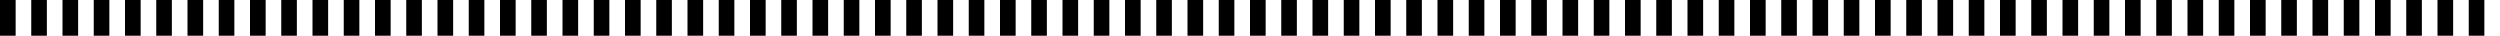
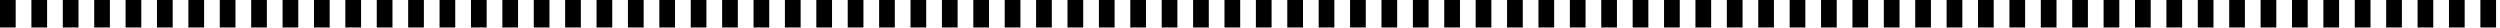
- <svg xmlns="http://www.w3.org/2000/svg" width="1120" height="16">
+ <svg xmlns="http://www.w3.org/2000/svg" width="1456" height="16">
  <g transform="scale(16 16)">
-     <path d="M 0.0 0 L 0.438 0 L 0.438 1 L 0.0 1 Z" />
-     <path d="M 0.875 0 L 1.312 0 L 1.312 1 L 0.875 1 Z" />
-     <path d="M 1.75 0 L 2.188 0 L 2.188 1 L 1.75 1 Z" />
-     <path d="M 2.625 0 L 3.062 0 L 3.062 1 L 2.625 1 Z" />
-     <path d="M 3.5 0 L 3.938 0 L 3.938 1 L 3.5 1 Z" />
-     <path d="M 4.375 0 L 4.812 0 L 4.812 1 L 4.375 1 Z" />
-     <path d="M 5.25 0 L 5.688 0 L 5.688 1 L 5.25 1 Z" />
-     <path d="M 6.125 0 L 6.562 0 L 6.562 1 L 6.125 1 Z" />
-     <path d="M 7.0 0 L 7.438 0 L 7.438 1 L 7.0 1 Z" />
-     <path d="M 7.875 0 L 8.312 0 L 8.312 1 L 7.875 1 Z" />
-     <path d="M 8.75 0 L 9.188 0 L 9.188 1 L 8.75 1 Z" />
-     <path d="M 9.625 0 L 10.062 0 L 10.062 1 L 9.625 1 Z" />
-     <path d="M 10.5 0 L 10.938 0 L 10.938 1 L 10.5 1 Z" />
-     <path d="M 11.375 0 L 11.812 0 L 11.812 1 L 11.375 1 Z" />
-     <path d="M 12.25 0 L 12.688 0 L 12.688 1 L 12.25 1 Z" />
-     <path d="M 13.125 0 L 13.562 0 L 13.562 1 L 13.125 1 Z" />
-     <path d="M 14.0 0 L 14.438 0 L 14.438 1 L 14.0 1 Z" />
-     <path d="M 14.875 0 L 15.312 0 L 15.312 1 L 14.875 1 Z" />
-     <path d="M 15.75 0 L 16.188 0 L 16.188 1 L 15.75 1 Z" />
-     <path d="M 16.625 0 L 17.062 0 L 17.062 1 L 16.625 1 Z" />
-     <path d="M 17.5 0 L 17.938 0 L 17.938 1 L 17.5 1 Z" />
-     <path d="M 18.375 0 L 18.812 0 L 18.812 1 L 18.375 1 Z" />
-     <path d="M 19.25 0 L 19.688 0 L 19.688 1 L 19.25 1 Z" />
-     <path d="M 20.125 0 L 20.562 0 L 20.562 1 L 20.125 1 Z" />
-     <path d="M 21.0 0 L 21.438 0 L 21.438 1 L 21.0 1 Z" />
-     <path d="M 21.875 0 L 22.312 0 L 22.312 1 L 21.875 1 Z" />
-     <path d="M 22.75 0 L 23.188 0 L 23.188 1 L 22.75 1 Z" />
-     <path d="M 23.625 0 L 24.062 0 L 24.062 1 L 23.625 1 Z" />
-     <path d="M 24.5 0 L 24.938 0 L 24.938 1 L 24.5 1 Z" />
-     <path d="M 25.375 0 L 25.812 0 L 25.812 1 L 25.375 1 Z" />
-     <path d="M 26.25 0 L 26.688 0 L 26.688 1 L 26.25 1 Z" />
-     <path d="M 27.125 0 L 27.562 0 L 27.562 1 L 27.125 1 Z" />
-     <path d="M 28.0 0 L 28.438 0 L 28.438 1 L 28.0 1 Z" />
-     <path d="M 28.875 0 L 29.312 0 L 29.312 1 L 28.875 1 Z" />
-     <path d="M 29.75 0 L 30.188 0 L 30.188 1 L 29.75 1 Z" />
-     <path d="M 30.625 0 L 31.062 0 L 31.062 1 L 30.625 1 Z" />
-     <path d="M 31.5 0 L 31.938 0 L 31.938 1 L 31.5 1 Z" />
-     <path d="M 32.375 0 L 32.812 0 L 32.812 1 L 32.375 1 Z" />
-     <path d="M 33.25 0 L 33.688 0 L 33.688 1 L 33.25 1 Z" />
-     <path d="M 34.125 0 L 34.562 0 L 34.562 1 L 34.125 1 Z" />
-     <path d="M 35.0 0 L 35.438 0 L 35.438 1 L 35.0 1 Z" />
-     <path d="M 35.875 0 L 36.312 0 L 36.312 1 L 35.875 1 Z" />
-     <path d="M 36.75 0 L 37.188 0 L 37.188 1 L 36.75 1 Z" />
-     <path d="M 37.625 0 L 38.062 0 L 38.062 1 L 37.625 1 Z" />
-     <path d="M 38.5 0 L 38.938 0 L 38.938 1 L 38.5 1 Z" />
-     <path d="M 39.375 0 L 39.812 0 L 39.812 1 L 39.375 1 Z" />
-     <path d="M 40.25 0 L 40.688 0 L 40.688 1 L 40.25 1 Z" />
-     <path d="M 41.125 0 L 41.562 0 L 41.562 1 L 41.125 1 Z" />
-     <path d="M 42.0 0 L 42.438 0 L 42.438 1 L 42.0 1 Z" />
-     <path d="M 42.875 0 L 43.312 0 L 43.312 1 L 42.875 1 Z" />
-     <path d="M 43.75 0 L 44.188 0 L 44.188 1 L 43.75 1 Z" />
-     <path d="M 44.625 0 L 45.062 0 L 45.062 1 L 44.625 1 Z" />
-     <path d="M 45.5 0 L 45.938 0 L 45.938 1 L 45.5 1 Z" />
-     <path d="M 46.375 0 L 46.812 0 L 46.812 1 L 46.375 1 Z" />
-     <path d="M 47.25 0 L 47.688 0 L 47.688 1 L 47.25 1 Z" />
-     <path d="M 48.125 0 L 48.562 0 L 48.562 1 L 48.125 1 Z" />
-     <path d="M 49.0 0 L 49.438 0 L 49.438 1 L 49.0 1 Z" />
-     <path d="M 49.875 0 L 50.312 0 L 50.312 1 L 49.875 1 Z" />
-     <path d="M 50.75 0 L 51.188 0 L 51.188 1 L 50.75 1 Z" />
-     <path d="M 51.625 0 L 52.062 0 L 52.062 1 L 51.625 1 Z" />
-     <path d="M 52.5 0 L 52.938 0 L 52.938 1 L 52.5 1 Z" />
-     <path d="M 53.375 0 L 53.812 0 L 53.812 1 L 53.375 1 Z" />
-     <path d="M 54.25 0 L 54.688 0 L 54.688 1 L 54.25 1 Z" />
-     <path d="M 55.125 0 L 55.562 0 L 55.562 1 L 55.125 1 Z" />
-     <path d="M 56.0 0 L 56.438 0 L 56.438 1 L 56.0 1 Z" />
-     <path d="M 56.875 0 L 57.312 0 L 57.312 1 L 56.875 1 Z" />
-     <path d="M 57.75 0 L 58.188 0 L 58.188 1 L 57.75 1 Z" />
-     <path d="M 58.625 0 L 59.062 0 L 59.062 1 L 58.625 1 Z" />
-     <path d="M 59.5 0 L 59.938 0 L 59.938 1 L 59.5 1 Z" />
-     <path d="M 60.375 0 L 60.812 0 L 60.812 1 L 60.375 1 Z" />
-     <path d="M 61.25 0 L 61.688 0 L 61.688 1 L 61.25 1 Z" />
-     <path d="M 62.125 0 L 62.562 0 L 62.562 1 L 62.125 1 Z" />
-     <path d="M 63.0 0 L 63.438 0 L 63.438 1 L 63.0 1 Z" />
-     <path d="M 63.875 0 L 64.312 0 L 64.312 1 L 63.875 1 Z" />
-     <path d="M 64.75 0 L 65.188 0 L 65.188 1 L 64.75 1 Z" />
-     <path d="M 65.625 0 L 66.062 0 L 66.062 1 L 65.625 1 Z" />
-     <path d="M 66.5 0 L 66.938 0 L 66.938 1 L 66.5 1 Z" />
-     <path d="M 67.375 0 L 67.812 0 L 67.812 1 L 67.375 1 Z" />
-     <path d="M 68.25 0 L 68.688 0 L 68.688 1 L 68.25 1 Z" />
-     <path d="M 69.125 0 L 69.562 0 L 69.562 1 L 69.125 1 Z" />
+     <path d="M 0.0 0 L 0.571 0 L 0.571 1 L 0.0 1 Z" />
+     <path d="M 1.143 0 L 1.714 0 L 1.714 1 L 1.143 1 Z" />
+     <path d="M 2.286 0 L 2.857 0 L 2.857 1 L 2.286 1 Z" />
+     <path d="M 3.429 0 L 4.0 0 L 4.0 1 L 3.429 1 Z" />
+     <path d="M 4.571 0 L 5.143 0 L 5.143 1 L 4.571 1 Z" />
+     <path d="M 5.714 0 L 6.286 0 L 6.286 1 L 5.714 1 Z" />
+     <path d="M 6.857 0 L 7.429 0 L 7.429 1 L 6.857 1 Z" />
+     <path d="M 8.0 0 L 8.571 0 L 8.571 1 L 8.0 1 Z" />
+     <path d="M 9.143 0 L 9.714 0 L 9.714 1 L 9.143 1 Z" />
+     <path d="M 10.286 0 L 10.857 0 L 10.857 1 L 10.286 1 Z" />
+     <path d="M 11.429 0 L 12.0 0 L 12.0 1 L 11.429 1 Z" />
+     <path d="M 12.571 0 L 13.143 0 L 13.143 1 L 12.571 1 Z" />
+     <path d="M 13.714 0 L 14.286 0 L 14.286 1 L 13.714 1 Z" />
+     <path d="M 14.857 0 L 15.429 0 L 15.429 1 L 14.857 1 Z" />
+     <path d="M 16.0 0 L 16.571 0 L 16.571 1 L 16.0 1 Z" />
+     <path d="M 17.143 0 L 17.714 0 L 17.714 1 L 17.143 1 Z" />
+     <path d="M 18.286 0 L 18.857 0 L 18.857 1 L 18.286 1 Z" />
+     <path d="M 19.429 0 L 20.0 0 L 20.0 1 L 19.429 1 Z" />
+     <path d="M 20.571 0 L 21.143 0 L 21.143 1 L 20.571 1 Z" />
+     <path d="M 21.714 0 L 22.286 0 L 22.286 1 L 21.714 1 Z" />
+     <path d="M 22.857 0 L 23.429 0 L 23.429 1 L 22.857 1 Z" />
+     <path d="M 24.0 0 L 24.571 0 L 24.571 1 L 24.0 1 Z" />
+     <path d="M 25.143 0 L 25.714 0 L 25.714 1 L 25.143 1 Z" />
+     <path d="M 26.286 0 L 26.857 0 L 26.857 1 L 26.286 1 Z" />
+     <path d="M 27.429 0 L 28.0 0 L 28.0 1 L 27.429 1 Z" />
+     <path d="M 28.571 0 L 29.143 0 L 29.143 1 L 28.571 1 Z" />
+     <path d="M 29.714 0 L 30.286 0 L 30.286 1 L 29.714 1 Z" />
+     <path d="M 30.857 0 L 31.429 0 L 31.429 1 L 30.857 1 Z" />
+     <path d="M 32.0 0 L 32.571 0 L 32.571 1 L 32.0 1 Z" />
+     <path d="M 33.143 0 L 33.714 0 L 33.714 1 L 33.143 1 Z" />
+     <path d="M 34.286 0 L 34.857 0 L 34.857 1 L 34.286 1 Z" />
+     <path d="M 35.429 0 L 36.0 0 L 36.0 1 L 35.429 1 Z" />
+     <path d="M 36.571 0 L 37.143 0 L 37.143 1 L 36.571 1 Z" />
+     <path d="M 37.714 0 L 38.286 0 L 38.286 1 L 37.714 1 Z" />
+     <path d="M 38.857 0 L 39.429 0 L 39.429 1 L 38.857 1 Z" />
+     <path d="M 40.0 0 L 40.571 0 L 40.571 1 L 40.0 1 Z" />
+     <path d="M 41.143 0 L 41.714 0 L 41.714 1 L 41.143 1 Z" />
+     <path d="M 42.286 0 L 42.857 0 L 42.857 1 L 42.286 1 Z" />
+     <path d="M 43.429 0 L 44.0 0 L 44.0 1 L 43.429 1 Z" />
+     <path d="M 44.571 0 L 45.143 0 L 45.143 1 L 44.571 1 Z" />
+     <path d="M 45.714 0 L 46.286 0 L 46.286 1 L 45.714 1 Z" />
+     <path d="M 46.857 0 L 47.429 0 L 47.429 1 L 46.857 1 Z" />
+     <path d="M 48.0 0 L 48.571 0 L 48.571 1 L 48.0 1 Z" />
+     <path d="M 49.143 0 L 49.714 0 L 49.714 1 L 49.143 1 Z" />
+     <path d="M 50.286 0 L 50.857 0 L 50.857 1 L 50.286 1 Z" />
+     <path d="M 51.429 0 L 52.0 0 L 52.0 1 L 51.429 1 Z" />
+     <path d="M 52.571 0 L 53.143 0 L 53.143 1 L 52.571 1 Z" />
+     <path d="M 53.714 0 L 54.286 0 L 54.286 1 L 53.714 1 Z" />
+     <path d="M 54.857 0 L 55.429 0 L 55.429 1 L 54.857 1 Z" />
+     <path d="M 56.0 0 L 56.571 0 L 56.571 1 L 56.0 1 Z" />
+     <path d="M 57.143 0 L 57.714 0 L 57.714 1 L 57.143 1 Z" />
+     <path d="M 58.286 0 L 58.857 0 L 58.857 1 L 58.286 1 Z" />
+     <path d="M 59.429 0 L 60.0 0 L 60.0 1 L 59.429 1 Z" />
+     <path d="M 60.571 0 L 61.143 0 L 61.143 1 L 60.571 1 Z" />
+     <path d="M 61.714 0 L 62.286 0 L 62.286 1 L 61.714 1 Z" />
+     <path d="M 62.857 0 L 63.429 0 L 63.429 1 L 62.857 1 Z" />
+     <path d="M 64.0 0 L 64.571 0 L 64.571 1 L 64.0 1 Z" />
+     <path d="M 65.143 0 L 65.714 0 L 65.714 1 L 65.143 1 Z" />
+     <path d="M 66.286 0 L 66.857 0 L 66.857 1 L 66.286 1 Z" />
+     <path d="M 67.429 0 L 68.0 0 L 68.0 1 L 67.429 1 Z" />
+     <path d="M 68.571 0 L 69.143 0 L 69.143 1 L 68.571 1 Z" />
+     <path d="M 69.714 0 L 70.286 0 L 70.286 1 L 69.714 1 Z" />
+     <path d="M 70.857 0 L 71.429 0 L 71.429 1 L 70.857 1 Z" />
+     <path d="M 72.0 0 L 72.571 0 L 72.571 1 L 72.0 1 Z" />
+     <path d="M 73.143 0 L 73.714 0 L 73.714 1 L 73.143 1 Z" />
+     <path d="M 74.286 0 L 74.857 0 L 74.857 1 L 74.286 1 Z" />
+     <path d="M 75.429 0 L 76.0 0 L 76.0 1 L 75.429 1 Z" />
+     <path d="M 76.571 0 L 77.143 0 L 77.143 1 L 76.571 1 Z" />
+     <path d="M 77.714 0 L 78.286 0 L 78.286 1 L 77.714 1 Z" />
+     <path d="M 78.857 0 L 79.429 0 L 79.429 1 L 78.857 1 Z" />
+     <path d="M 80.0 0 L 80.571 0 L 80.571 1 L 80.0 1 Z" />
+     <path d="M 81.143 0 L 81.714 0 L 81.714 1 L 81.143 1 Z" />
+     <path d="M 82.286 0 L 82.857 0 L 82.857 1 L 82.286 1 Z" />
+     <path d="M 83.429 0 L 84.0 0 L 84.0 1 L 83.429 1 Z" />
+     <path d="M 84.571 0 L 85.143 0 L 85.143 1 L 84.571 1 Z" />
+     <path d="M 85.714 0 L 86.286 0 L 86.286 1 L 85.714 1 Z" />
+     <path d="M 86.857 0 L 87.429 0 L 87.429 1 L 86.857 1 Z" />
+     <path d="M 88.0 0 L 88.571 0 L 88.571 1 L 88.0 1 Z" />
+     <path d="M 89.143 0 L 89.714 0 L 89.714 1 L 89.143 1 Z" />
+     <path d="M 90.286 0 L 90.857 0 L 90.857 1 L 90.286 1 Z" />
  </g>
</svg>
